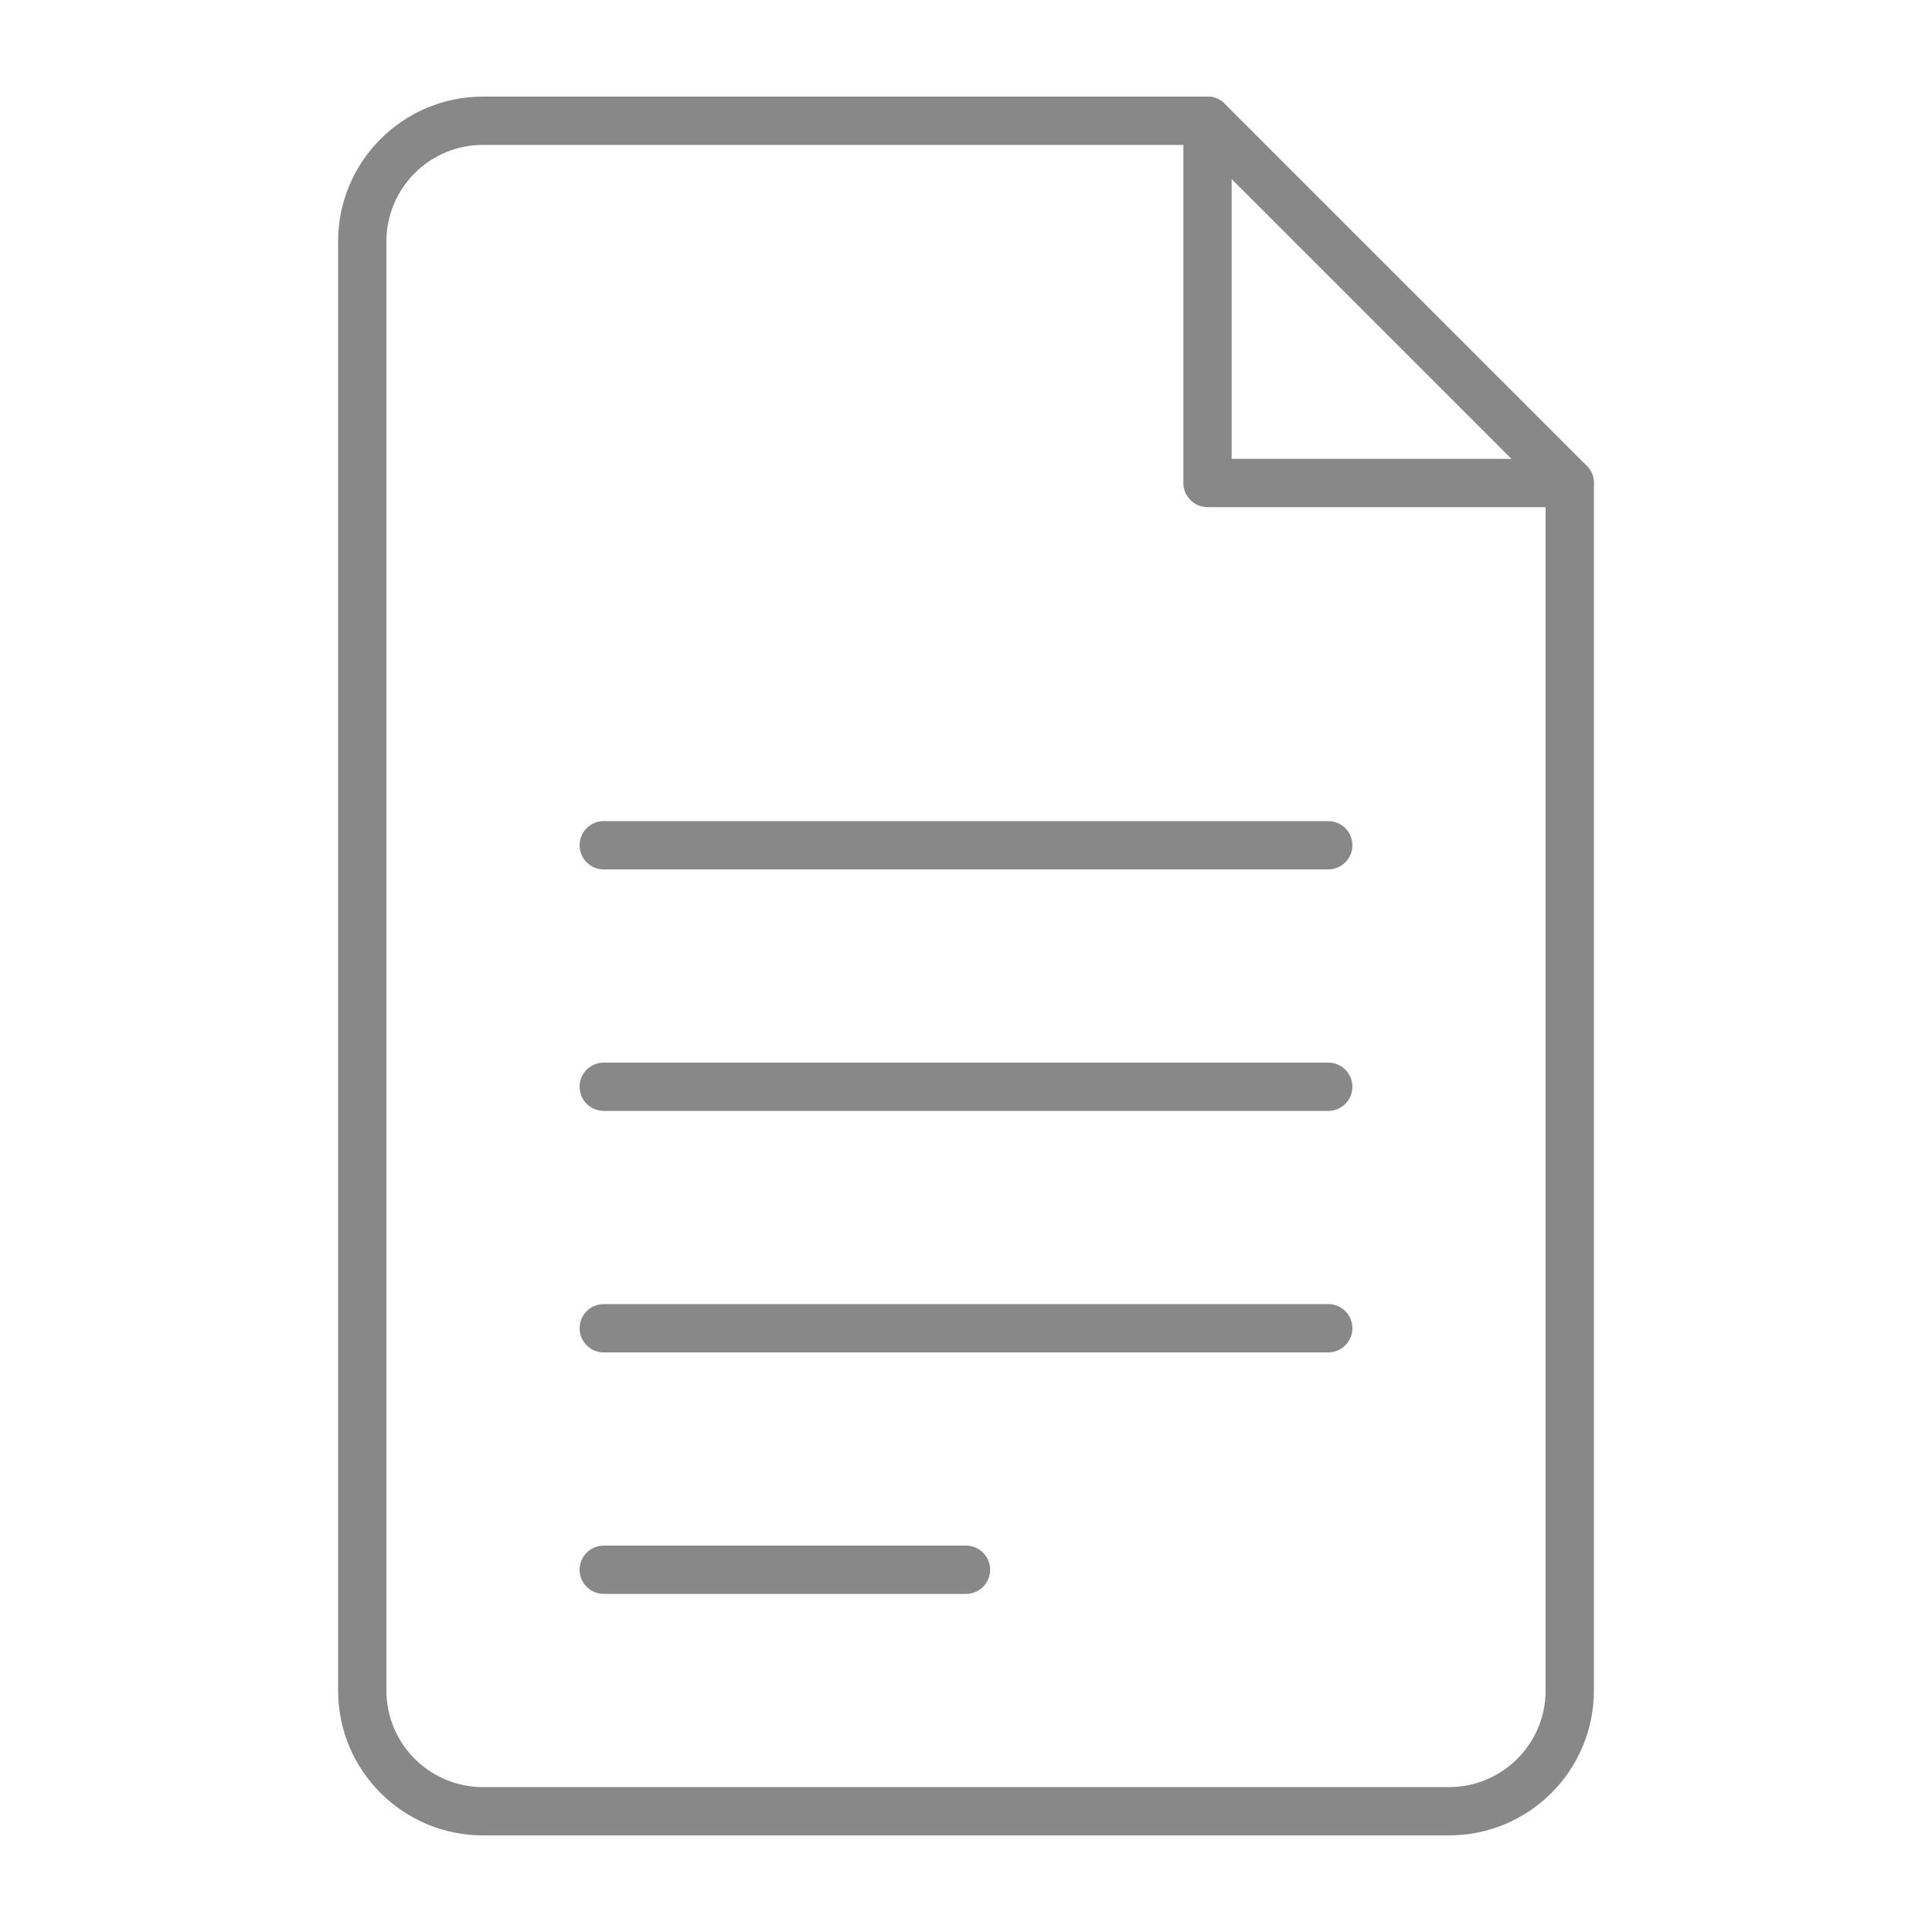
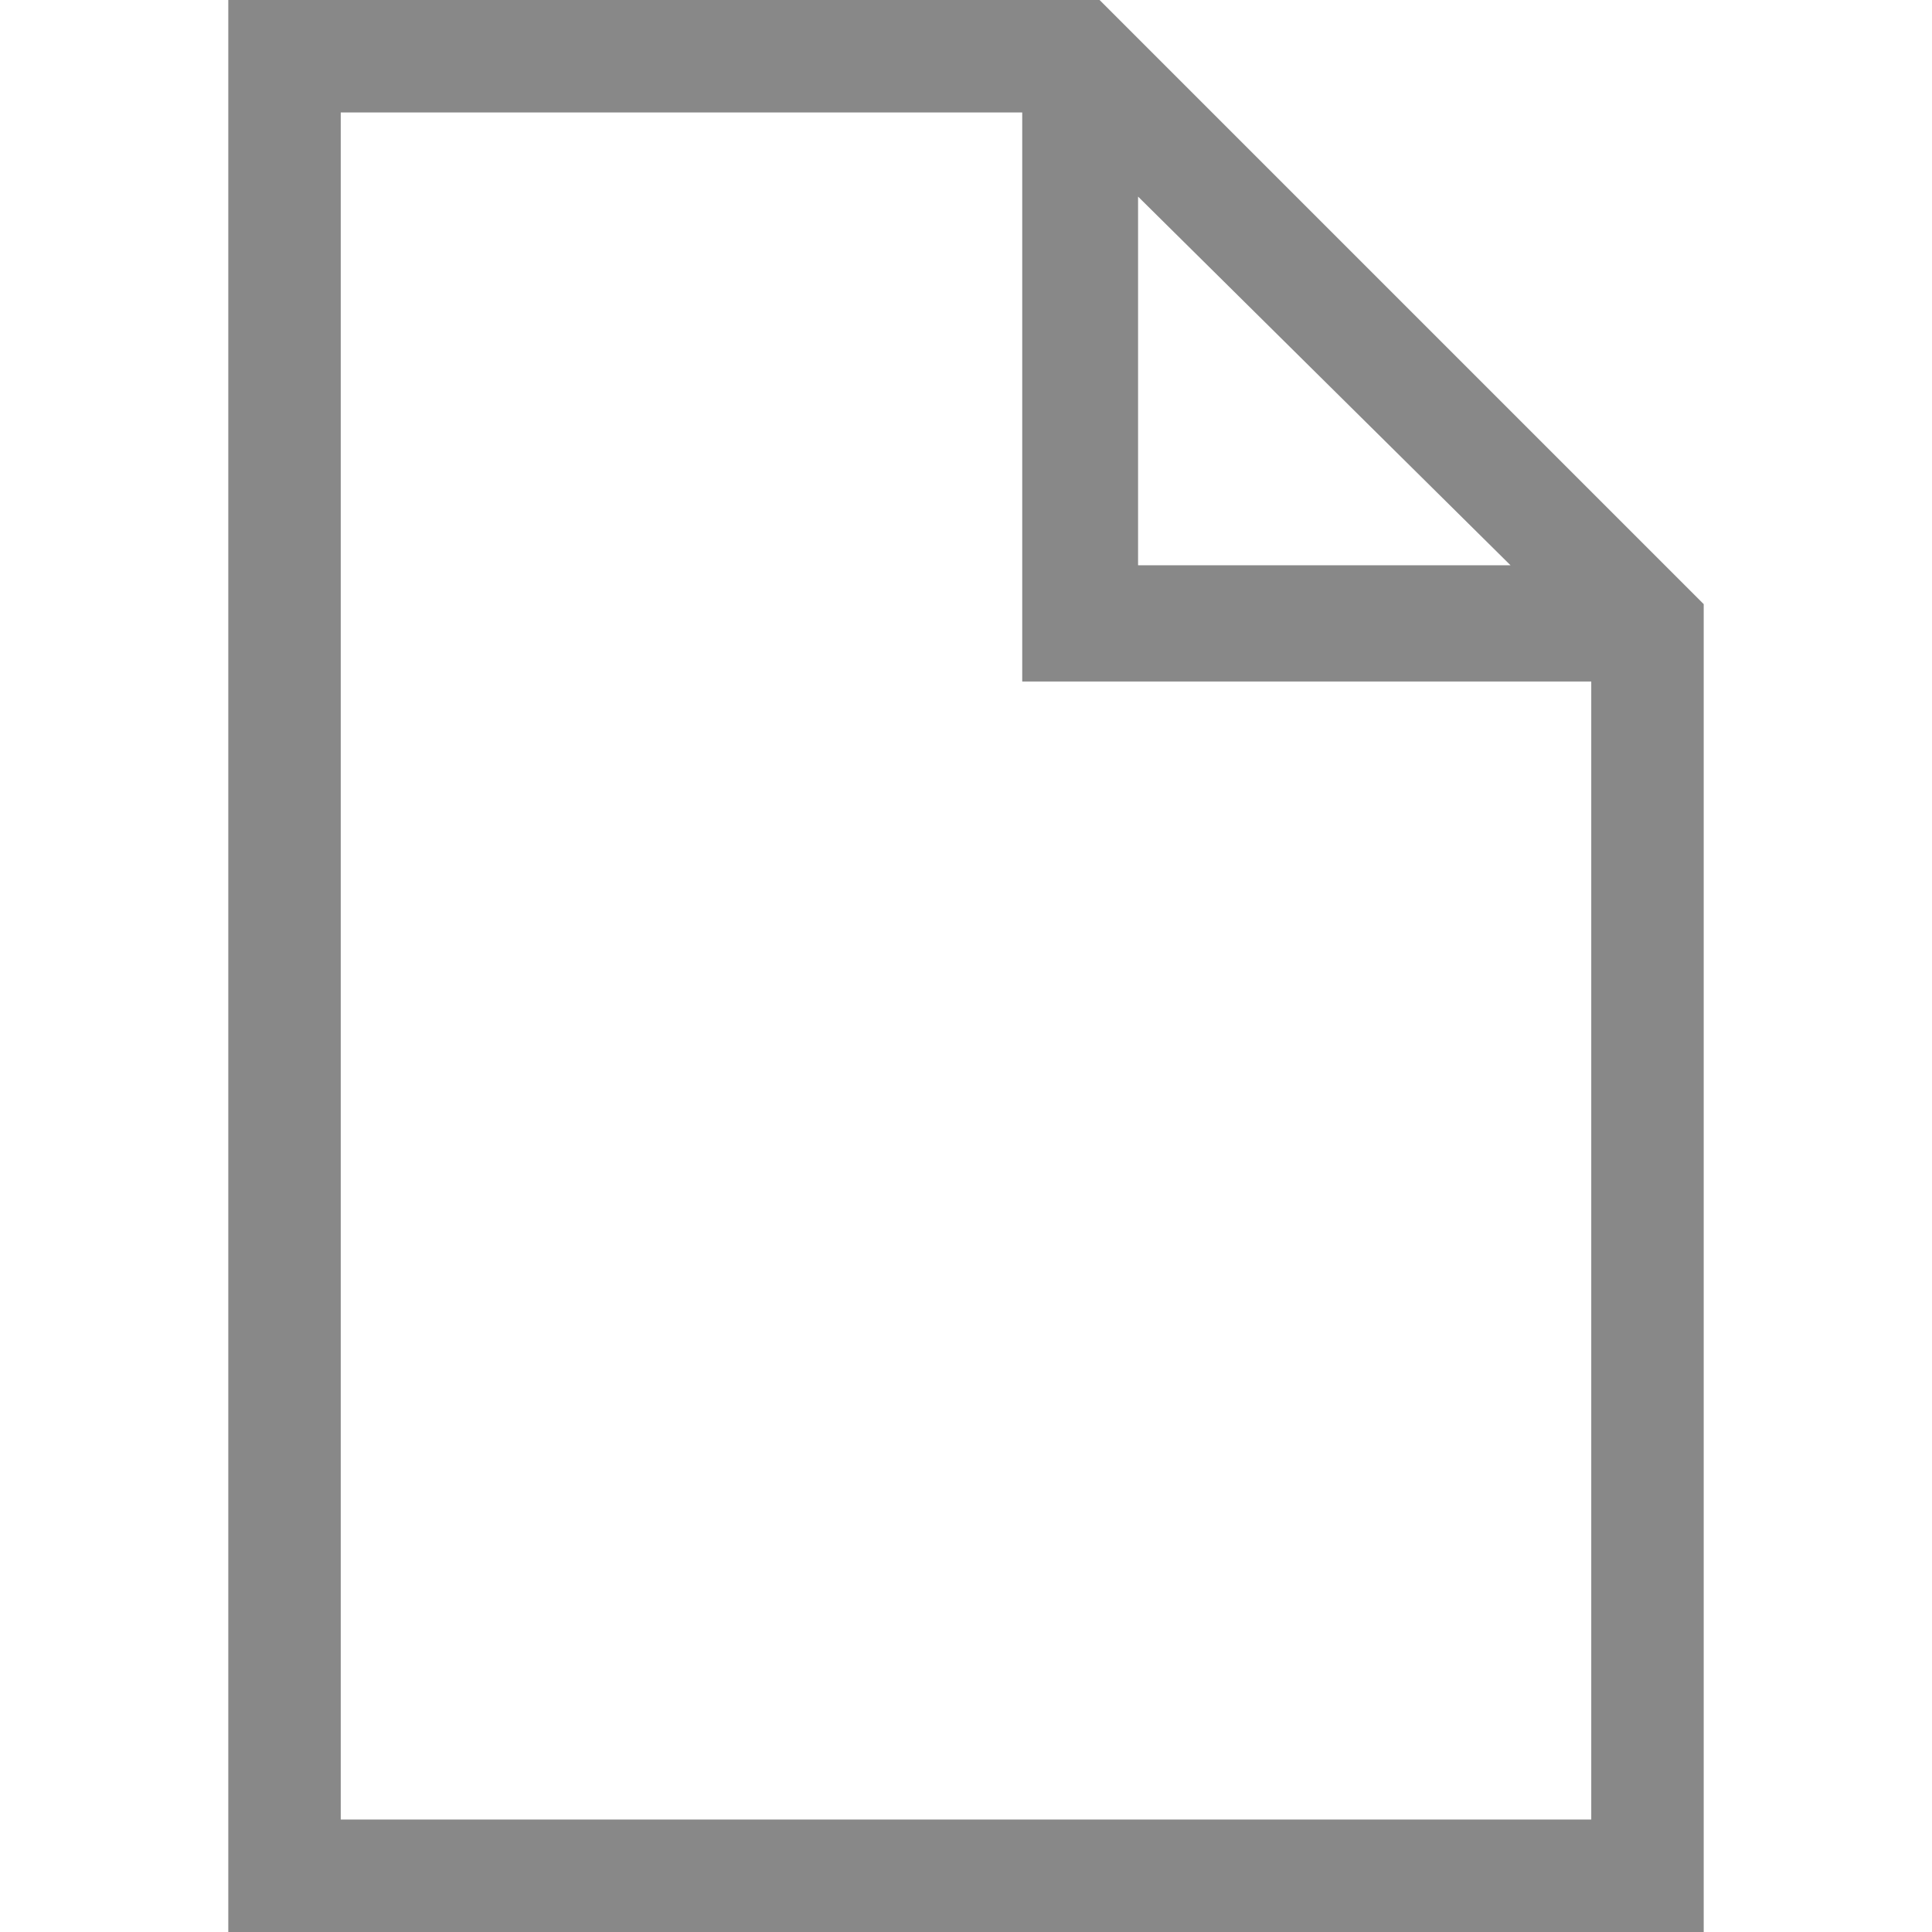
- <svg xmlns="http://www.w3.org/2000/svg" width="800px" height="800px" viewBox="0 0 400 400">
-   <defs>
-     <style>.cls-1{fill:#888;}</style>
-   </defs>
-   <g id="xxx-file">
-     <path class="cls-1" d="M325,105H250a5,5,0,0,1-5-5V25a5,5,0,0,1,10,0V95h70a5,5,0,0,1,0,10Z" />
-     <path class="cls-1" d="M300,380H100a30,30,0,0,1-30-30V50a30,30,0,0,1,30-30H250a5,5,0,0,1,3.54,1.46l75,75A5,5,0,0,1,330,100V350A30,30,0,0,1,300,380ZM100,30A20,20,0,0,0,80,50V350a20,20,0,0,0,20,20H300a20,20,0,0,0,20-20V102.07L247.93,30Z" />
-     <path class="cls-1" d="M275,180H125a5,5,0,0,1,0-10H275a5,5,0,0,1,0,10Z" />
-     <path class="cls-1" d="M275,230H125a5,5,0,0,1,0-10H275a5,5,0,0,1,0,10Z" />
-     <path class="cls-1" d="M275,280H125a5,5,0,0,1,0-10H275a5,5,0,0,1,0,10Z" />
-     <path class="cls-1" d="M200,330H125a5,5,0,0,1,0-10h75a5,5,0,0,1,0,10Z" />
+ <svg xmlns="http://www.w3.org/2000/svg" version="1.1" id="Layer_1" x="0px" y="0px" viewBox="0 0 512 512" fill="#888" style="enable-background:new 0 0 512 512;" xml:space="preserve">
+   <g id="XMLID_1_">
+     <path id="XMLID_6_" d="M291.4,0H60.5v512h391V160.1L291.4,0z M301.6,52.1l98.7,97.7h-98.7V52.1z M90.3,482.2V29.8h180.6v150.8   h150.8v301.6H90.3z" />
  </g>
</svg>
